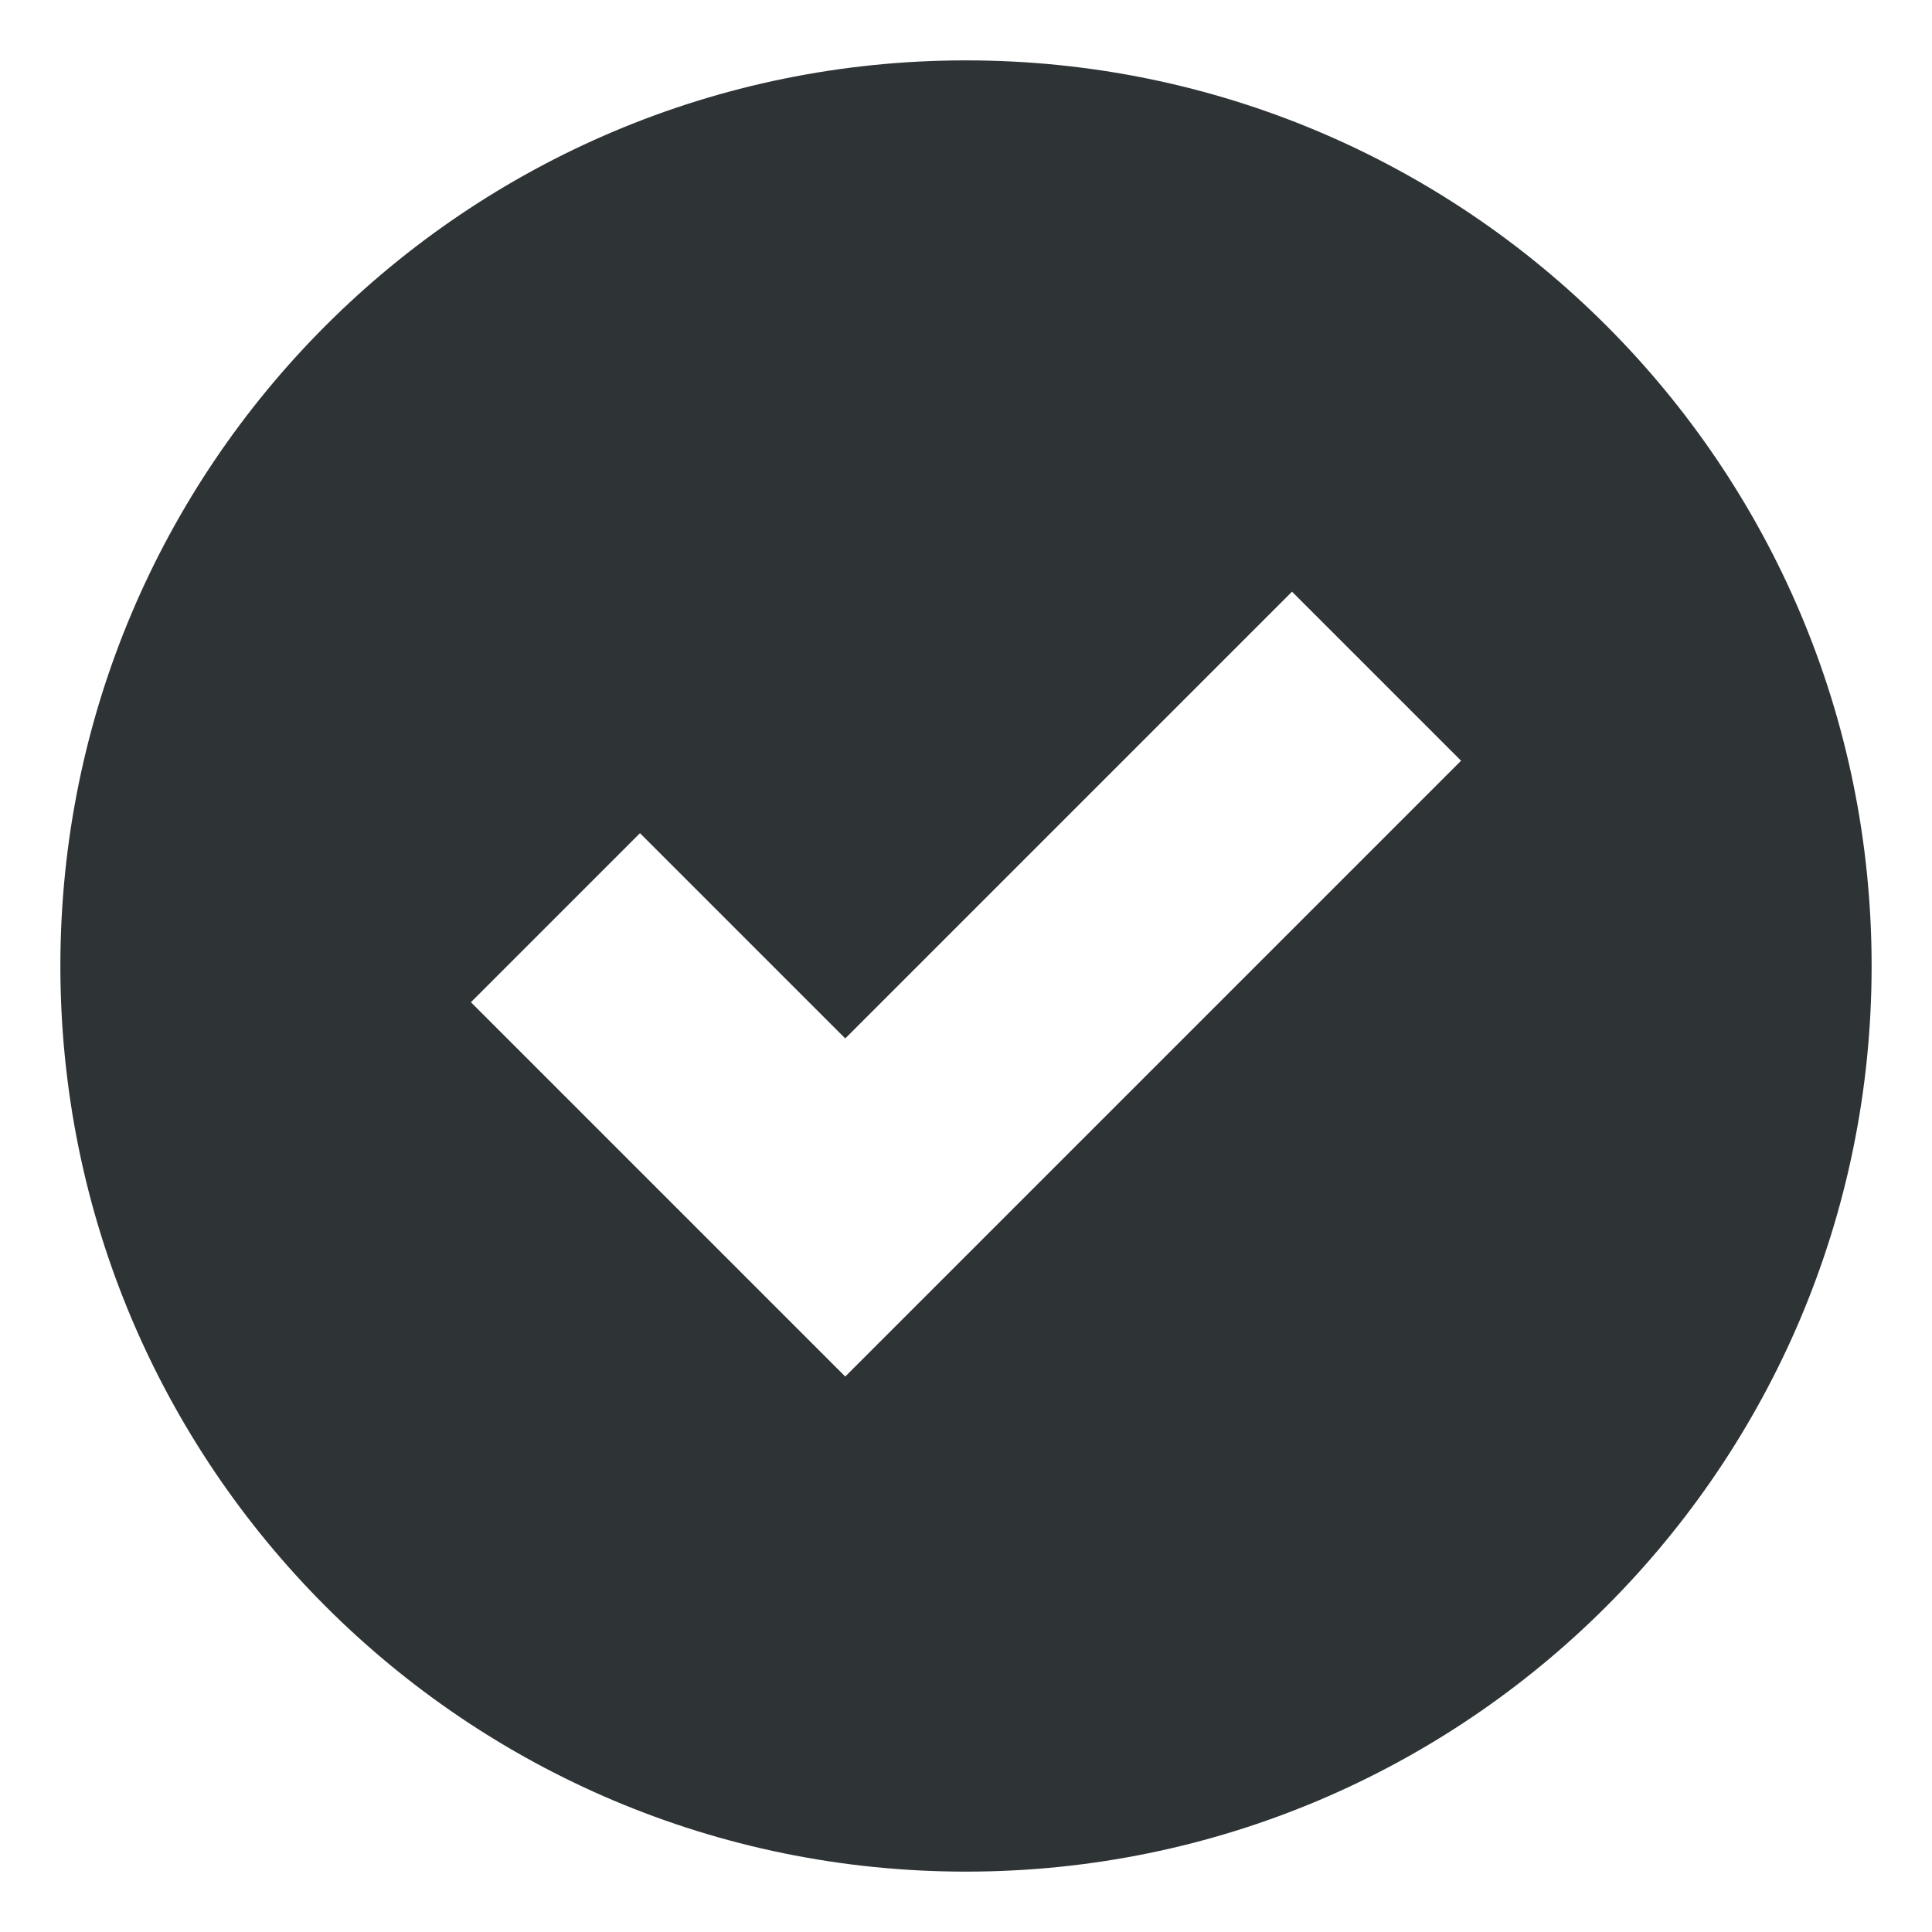
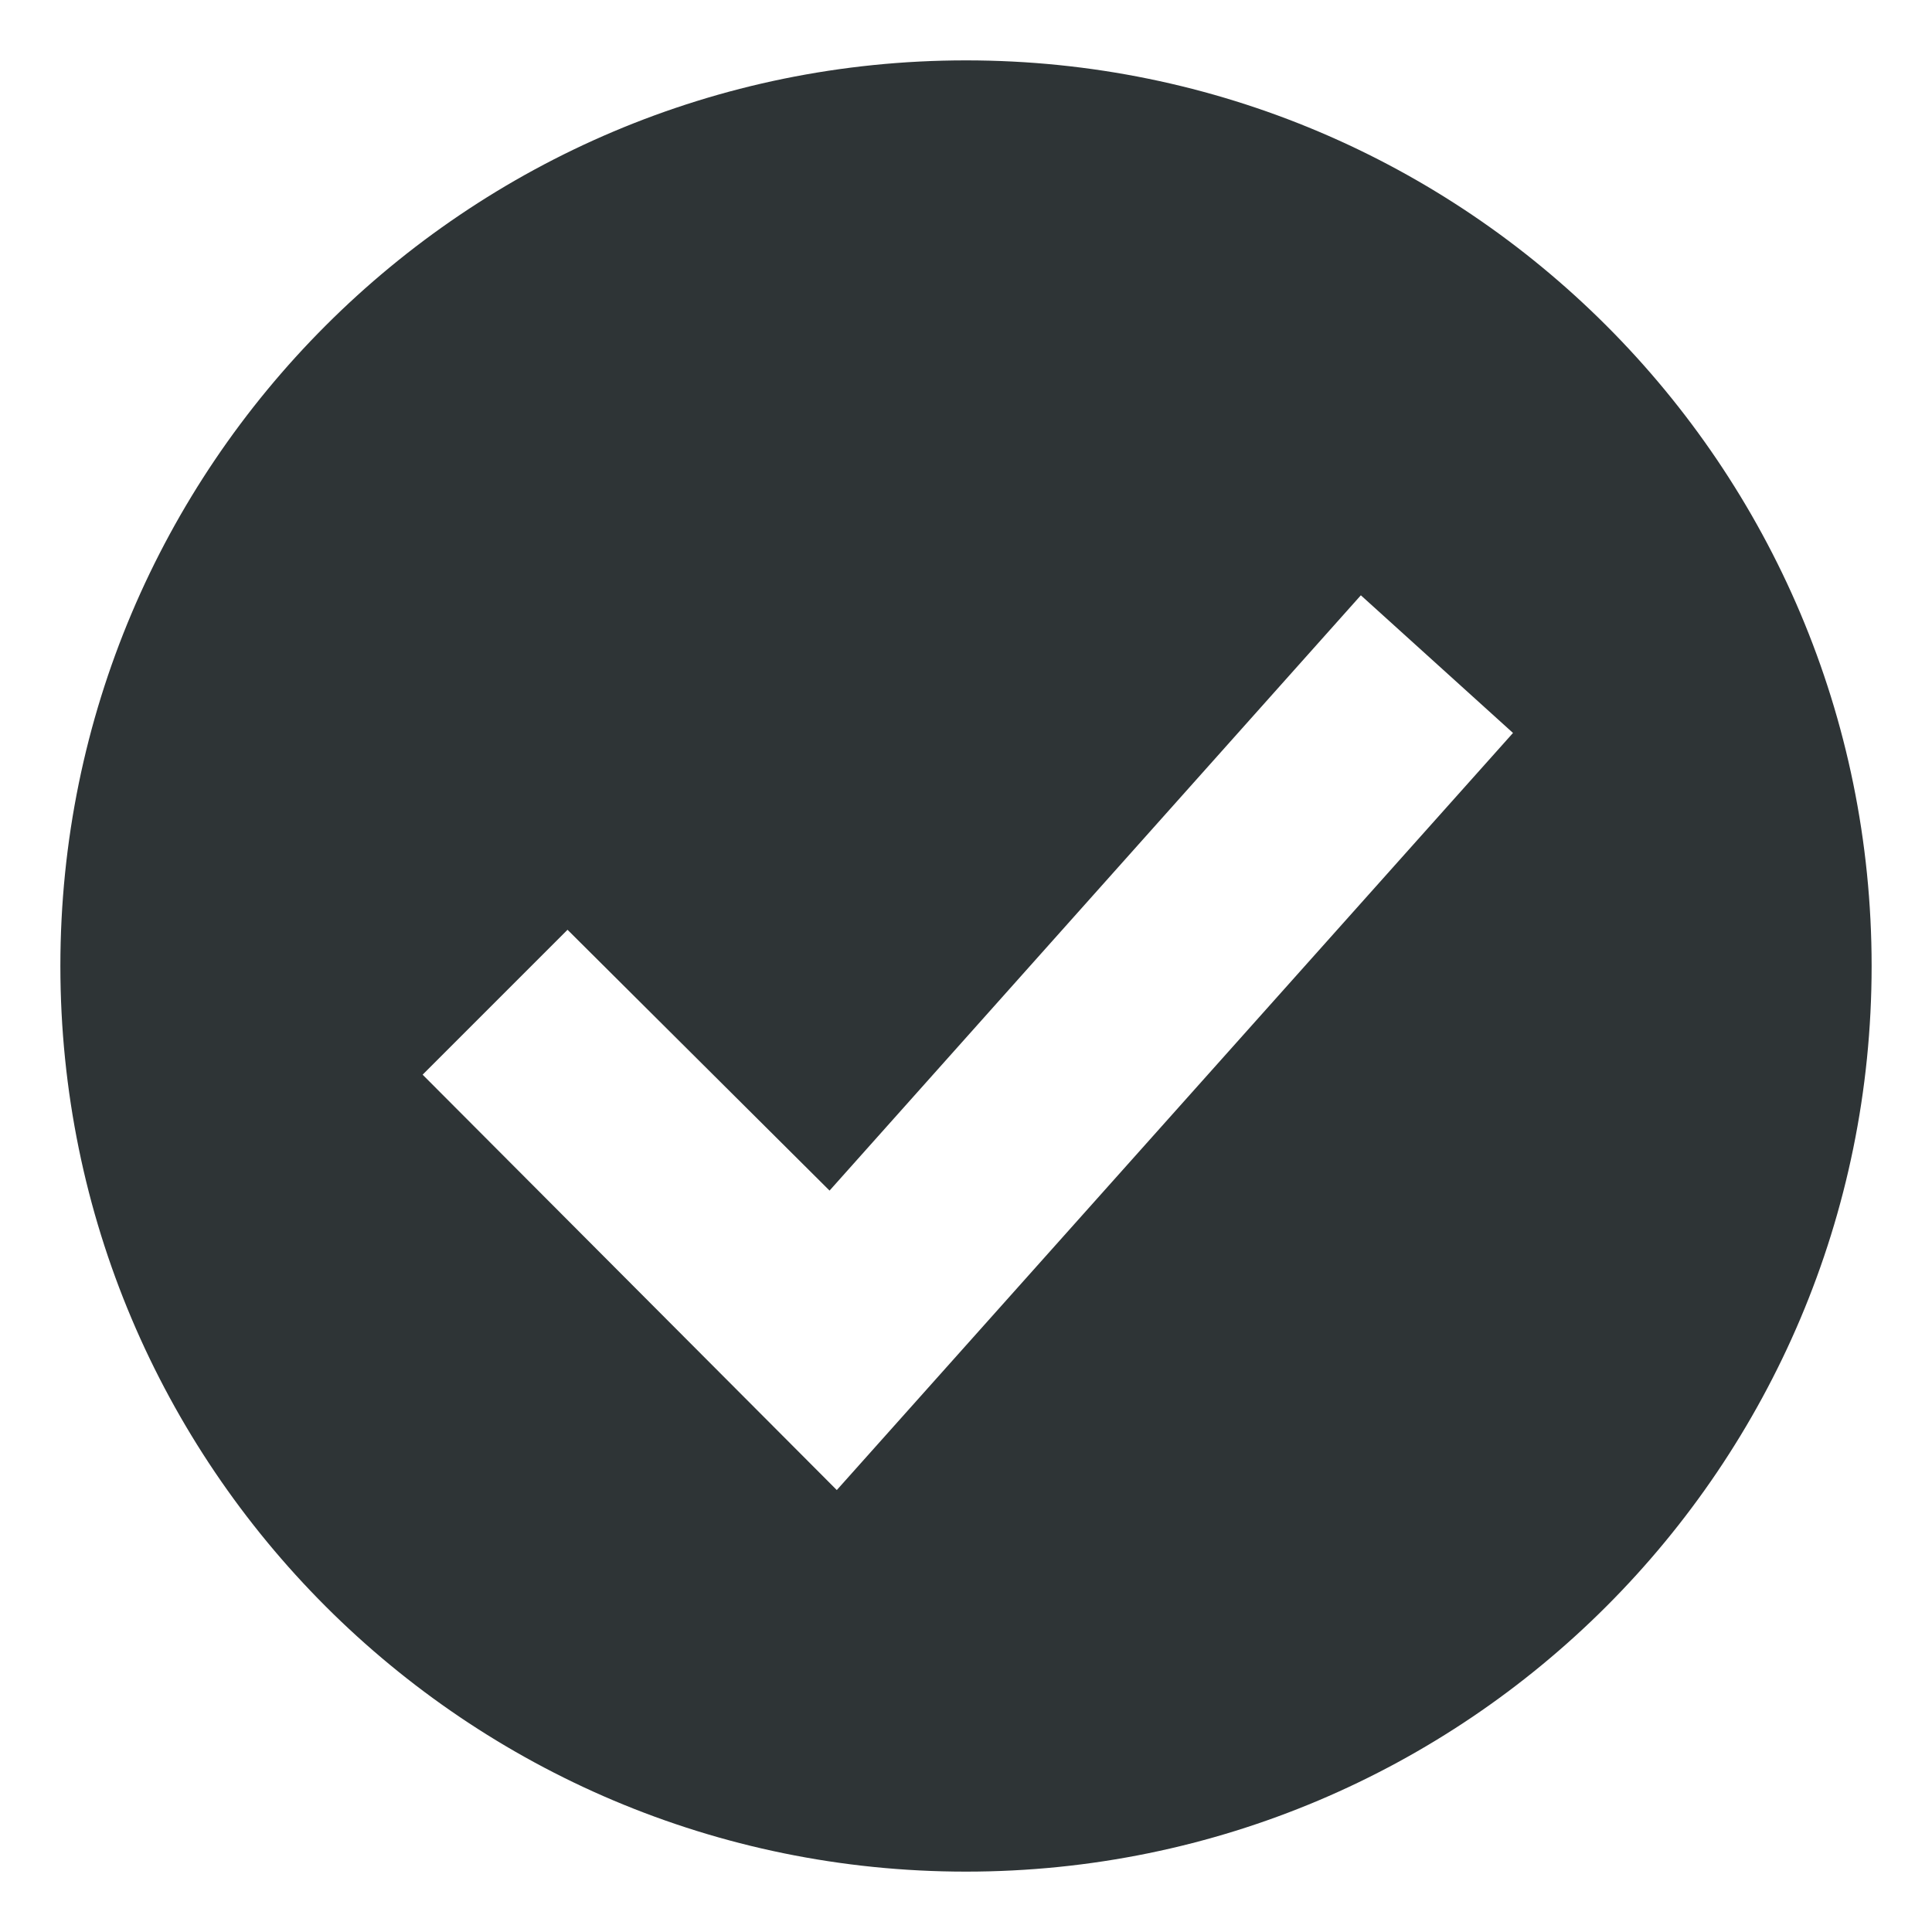
<svg xmlns="http://www.w3.org/2000/svg" width="16" height="16" viewBox="0 0 16 16">
-   <path fill="#2e3436" fill-rule="evenodd" d="M0.5,8 A7.5,7.5 0 1 1 15.5,8 A7.5,7.5 0 1 1 0.5,8 Z M3.9,8.3 L5.3,6.9 L7,8.6 L10.7,4.9 L12.1,6.3 L7,11.4 Z" />
+   <path fill="#2e3436" fill-rule="evenodd" d="M0.5,8 A7.5,7.5 0 1 1 15.5,8 A7.5,7.5 0 1 1 0.5,8 Z M3.5,8.9 L6.93,12.34 L12.53,6.07 L11.27,4.93 L6.87,9.86 L4.7,7.7 Z" />
</svg>
